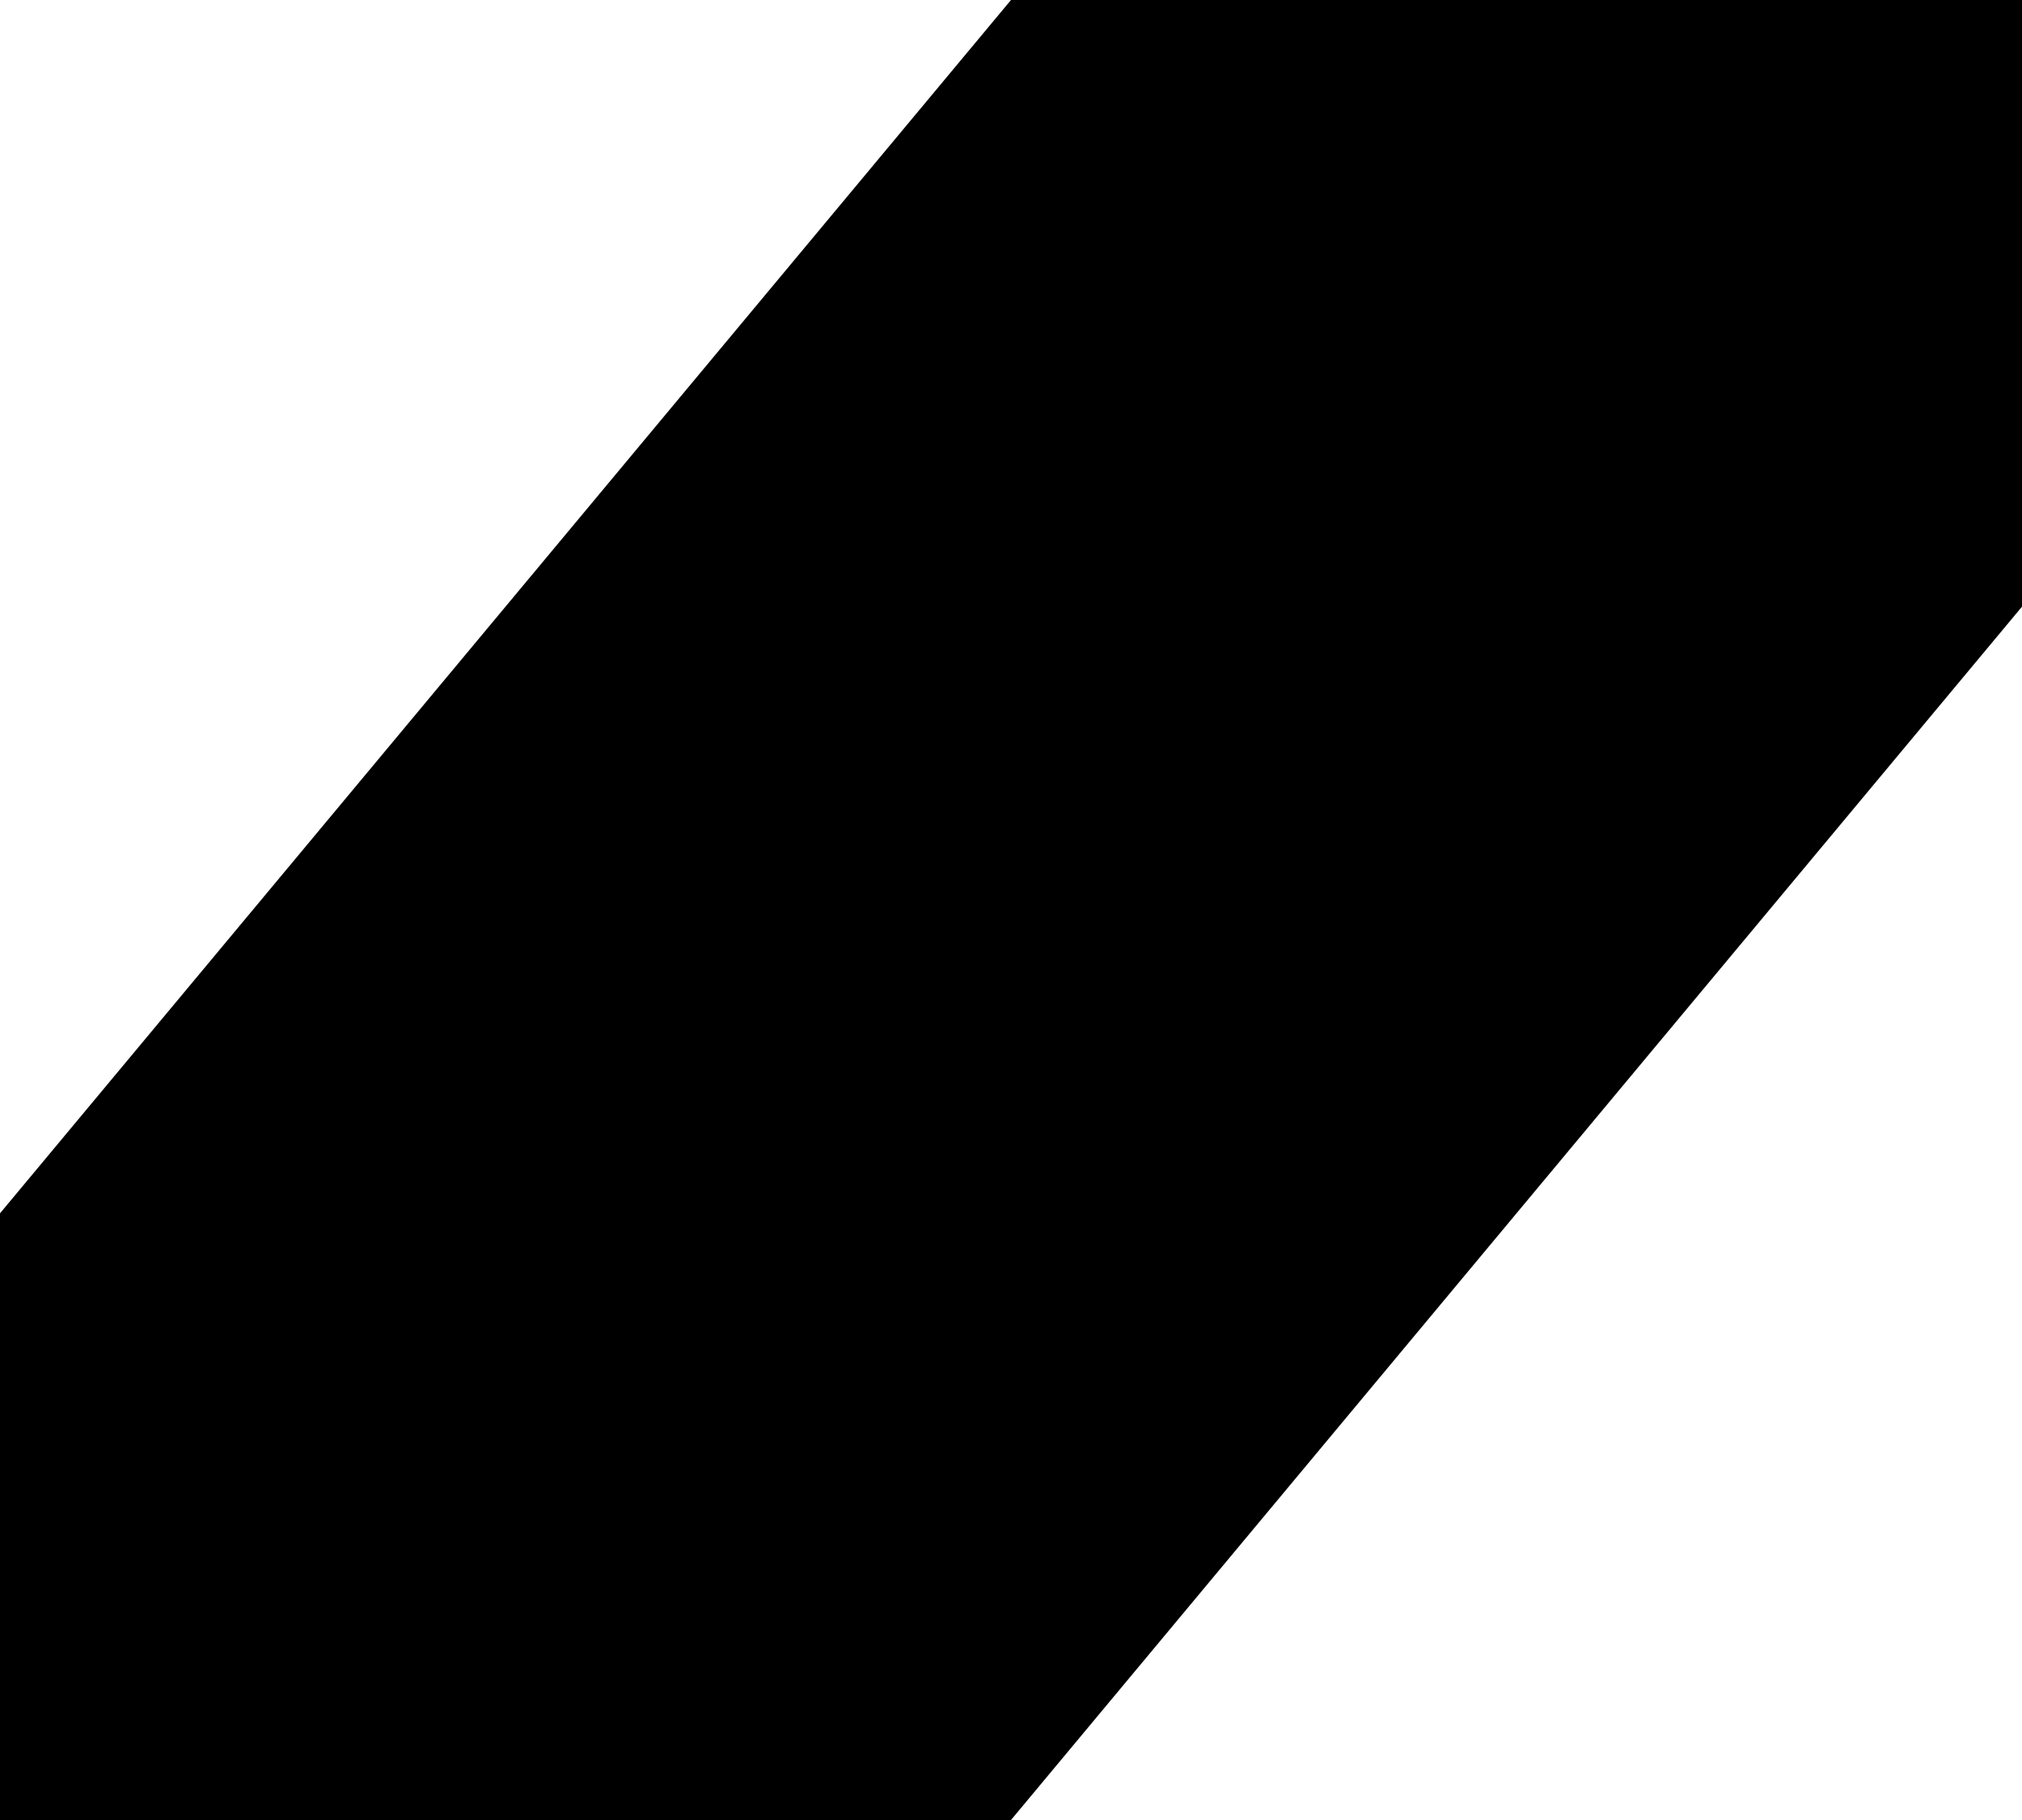
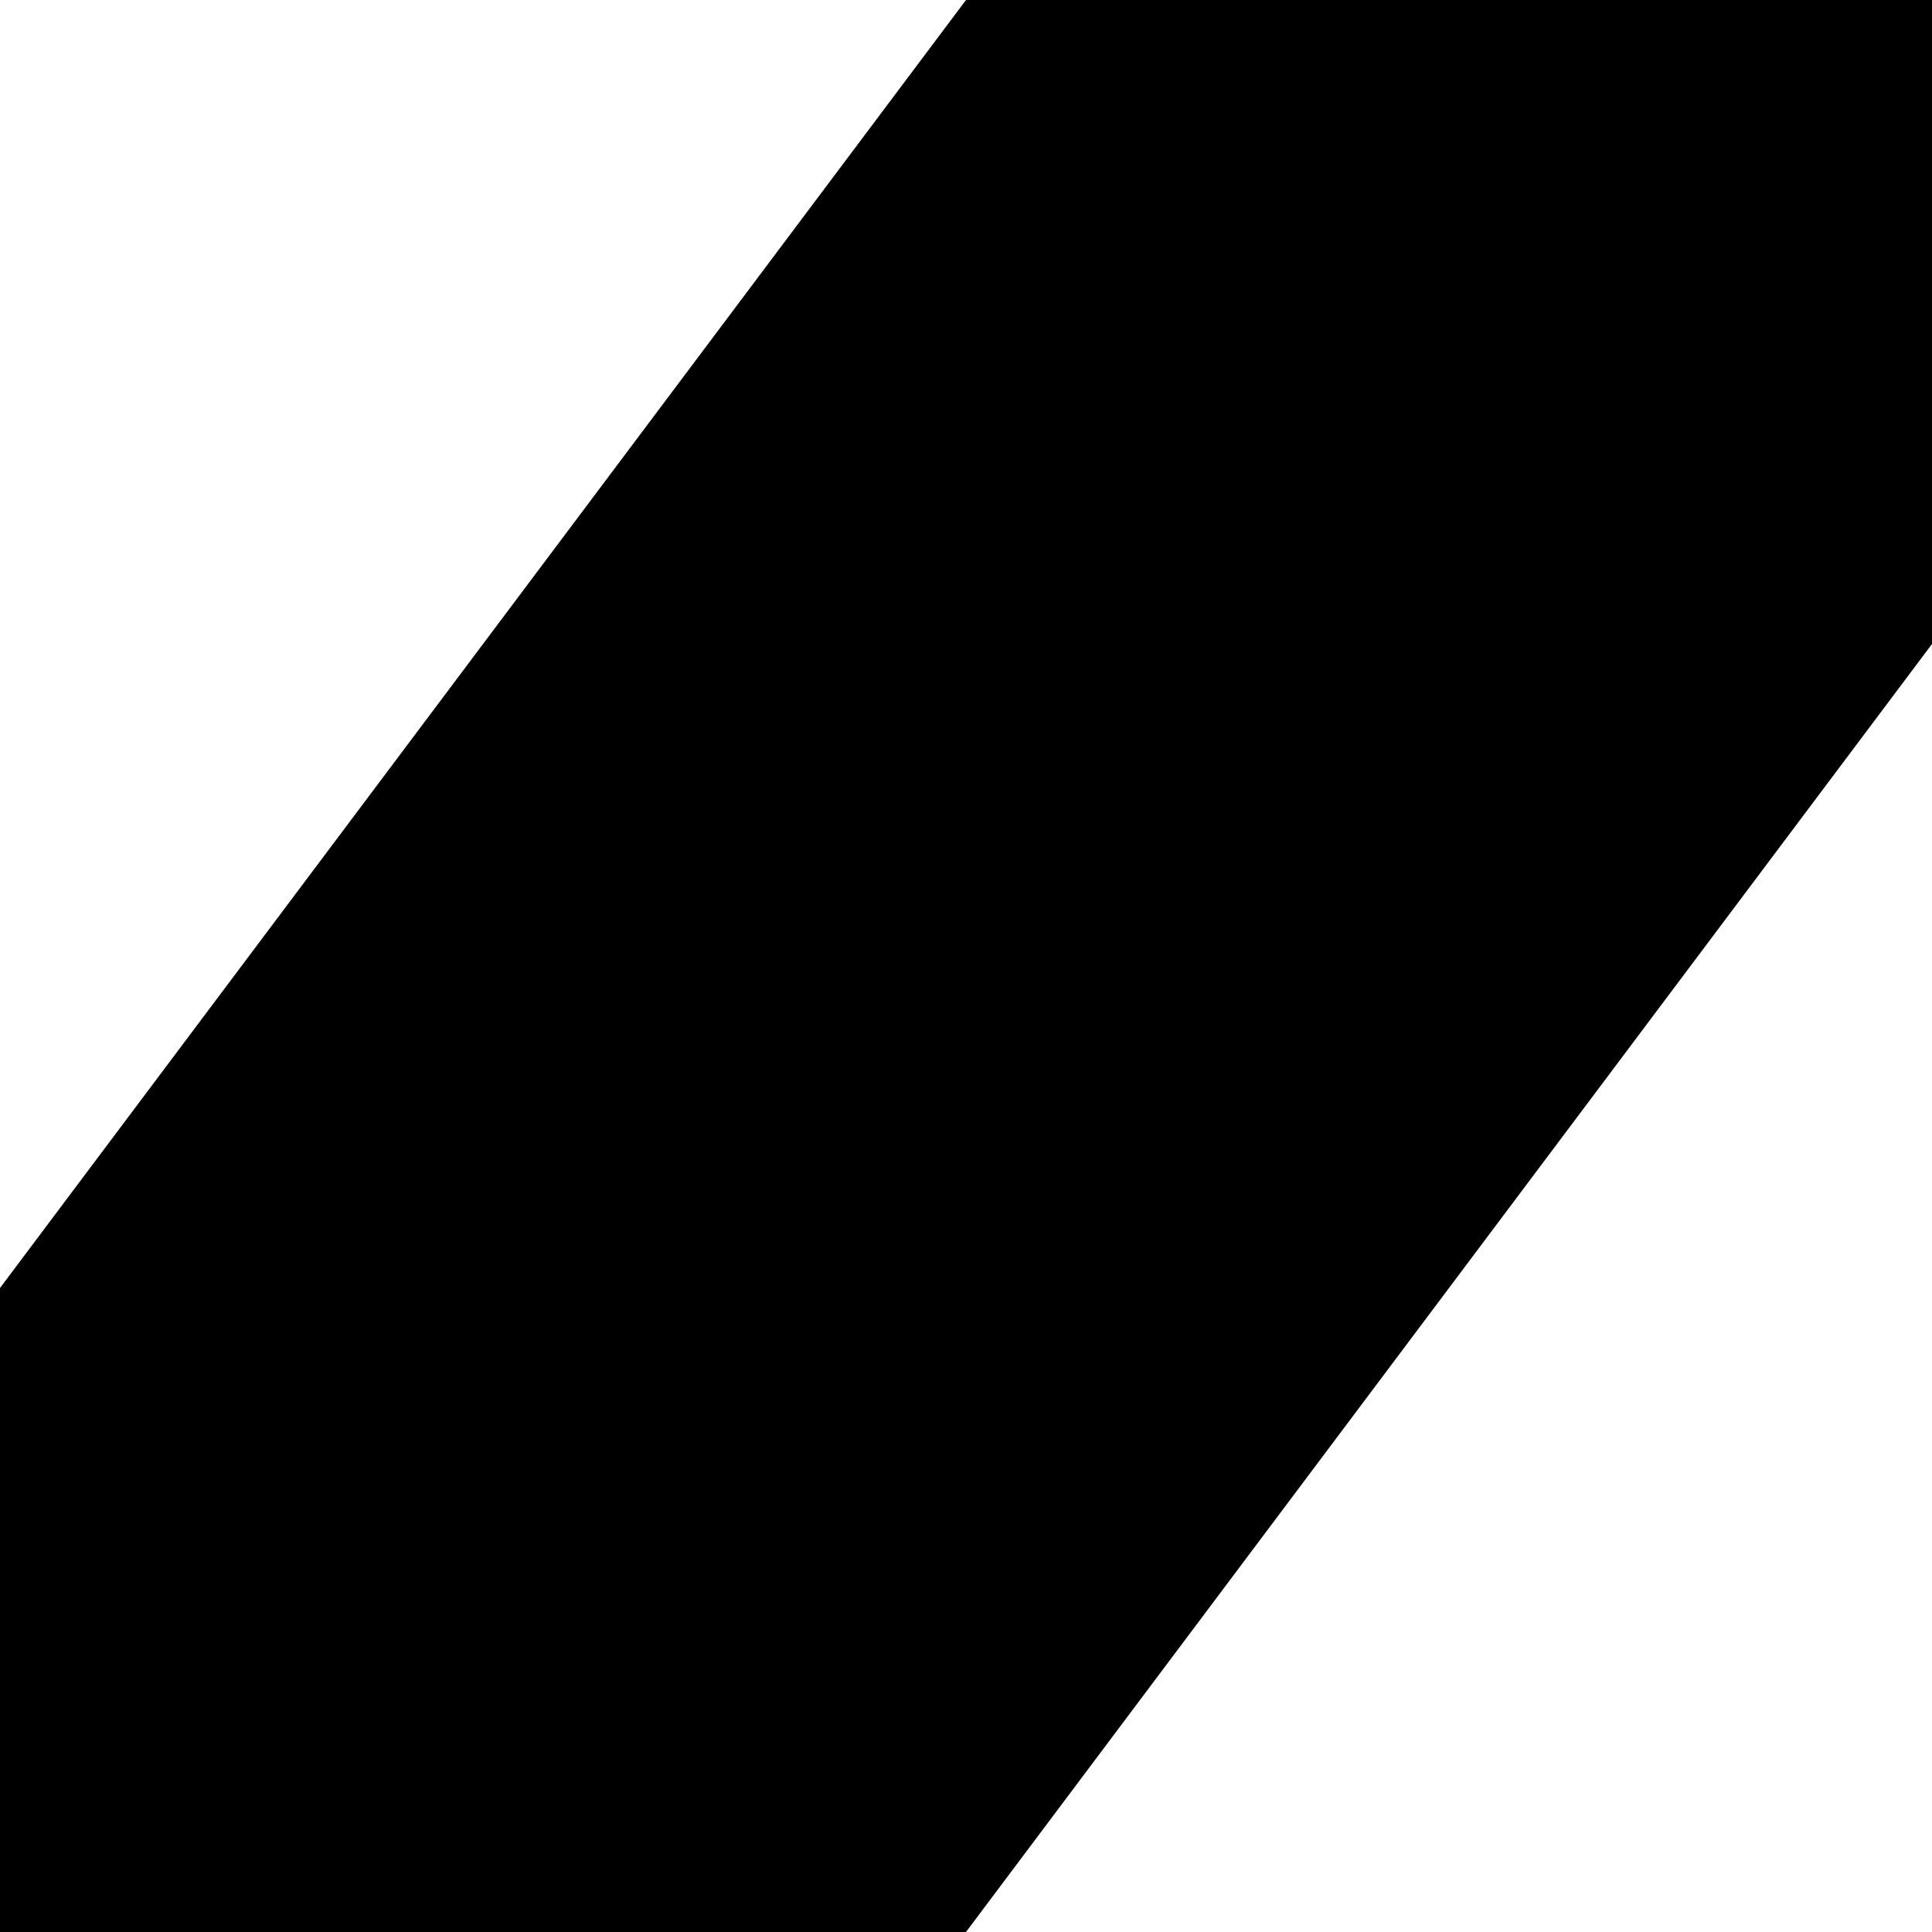
- <svg xmlns="http://www.w3.org/2000/svg" width="50mm" height="45mm" viewBox="0 0 50 45" version="1.1" id="svg4504">
+ <svg xmlns="http://www.w3.org/2000/svg" width="317.5mm" height="317.5mm" viewBox="0 0 317.5 317.5" version="1.1" id="svg4504">
  <defs id="defs4498" />
-   <g id="layer-lozenge" transform="translate(40,-125)">
-     <path style="fill:#000000;stroke-width:0" d="m -40,155 25,-30 h 25 v 15 l -25,30 h -25 z" id="path-lozenge" />
+   <g id="layer-lozenge" transform="translate(173.75,11.25)">
+     <path style="fill:#000000;stroke-width:0" d="M -173.75,200.417 -15,-11.25 H 143.75 V 94.583 L -15,306.25 h -158.75 z" id="path-lozenge" />
  </g>
</svg>
